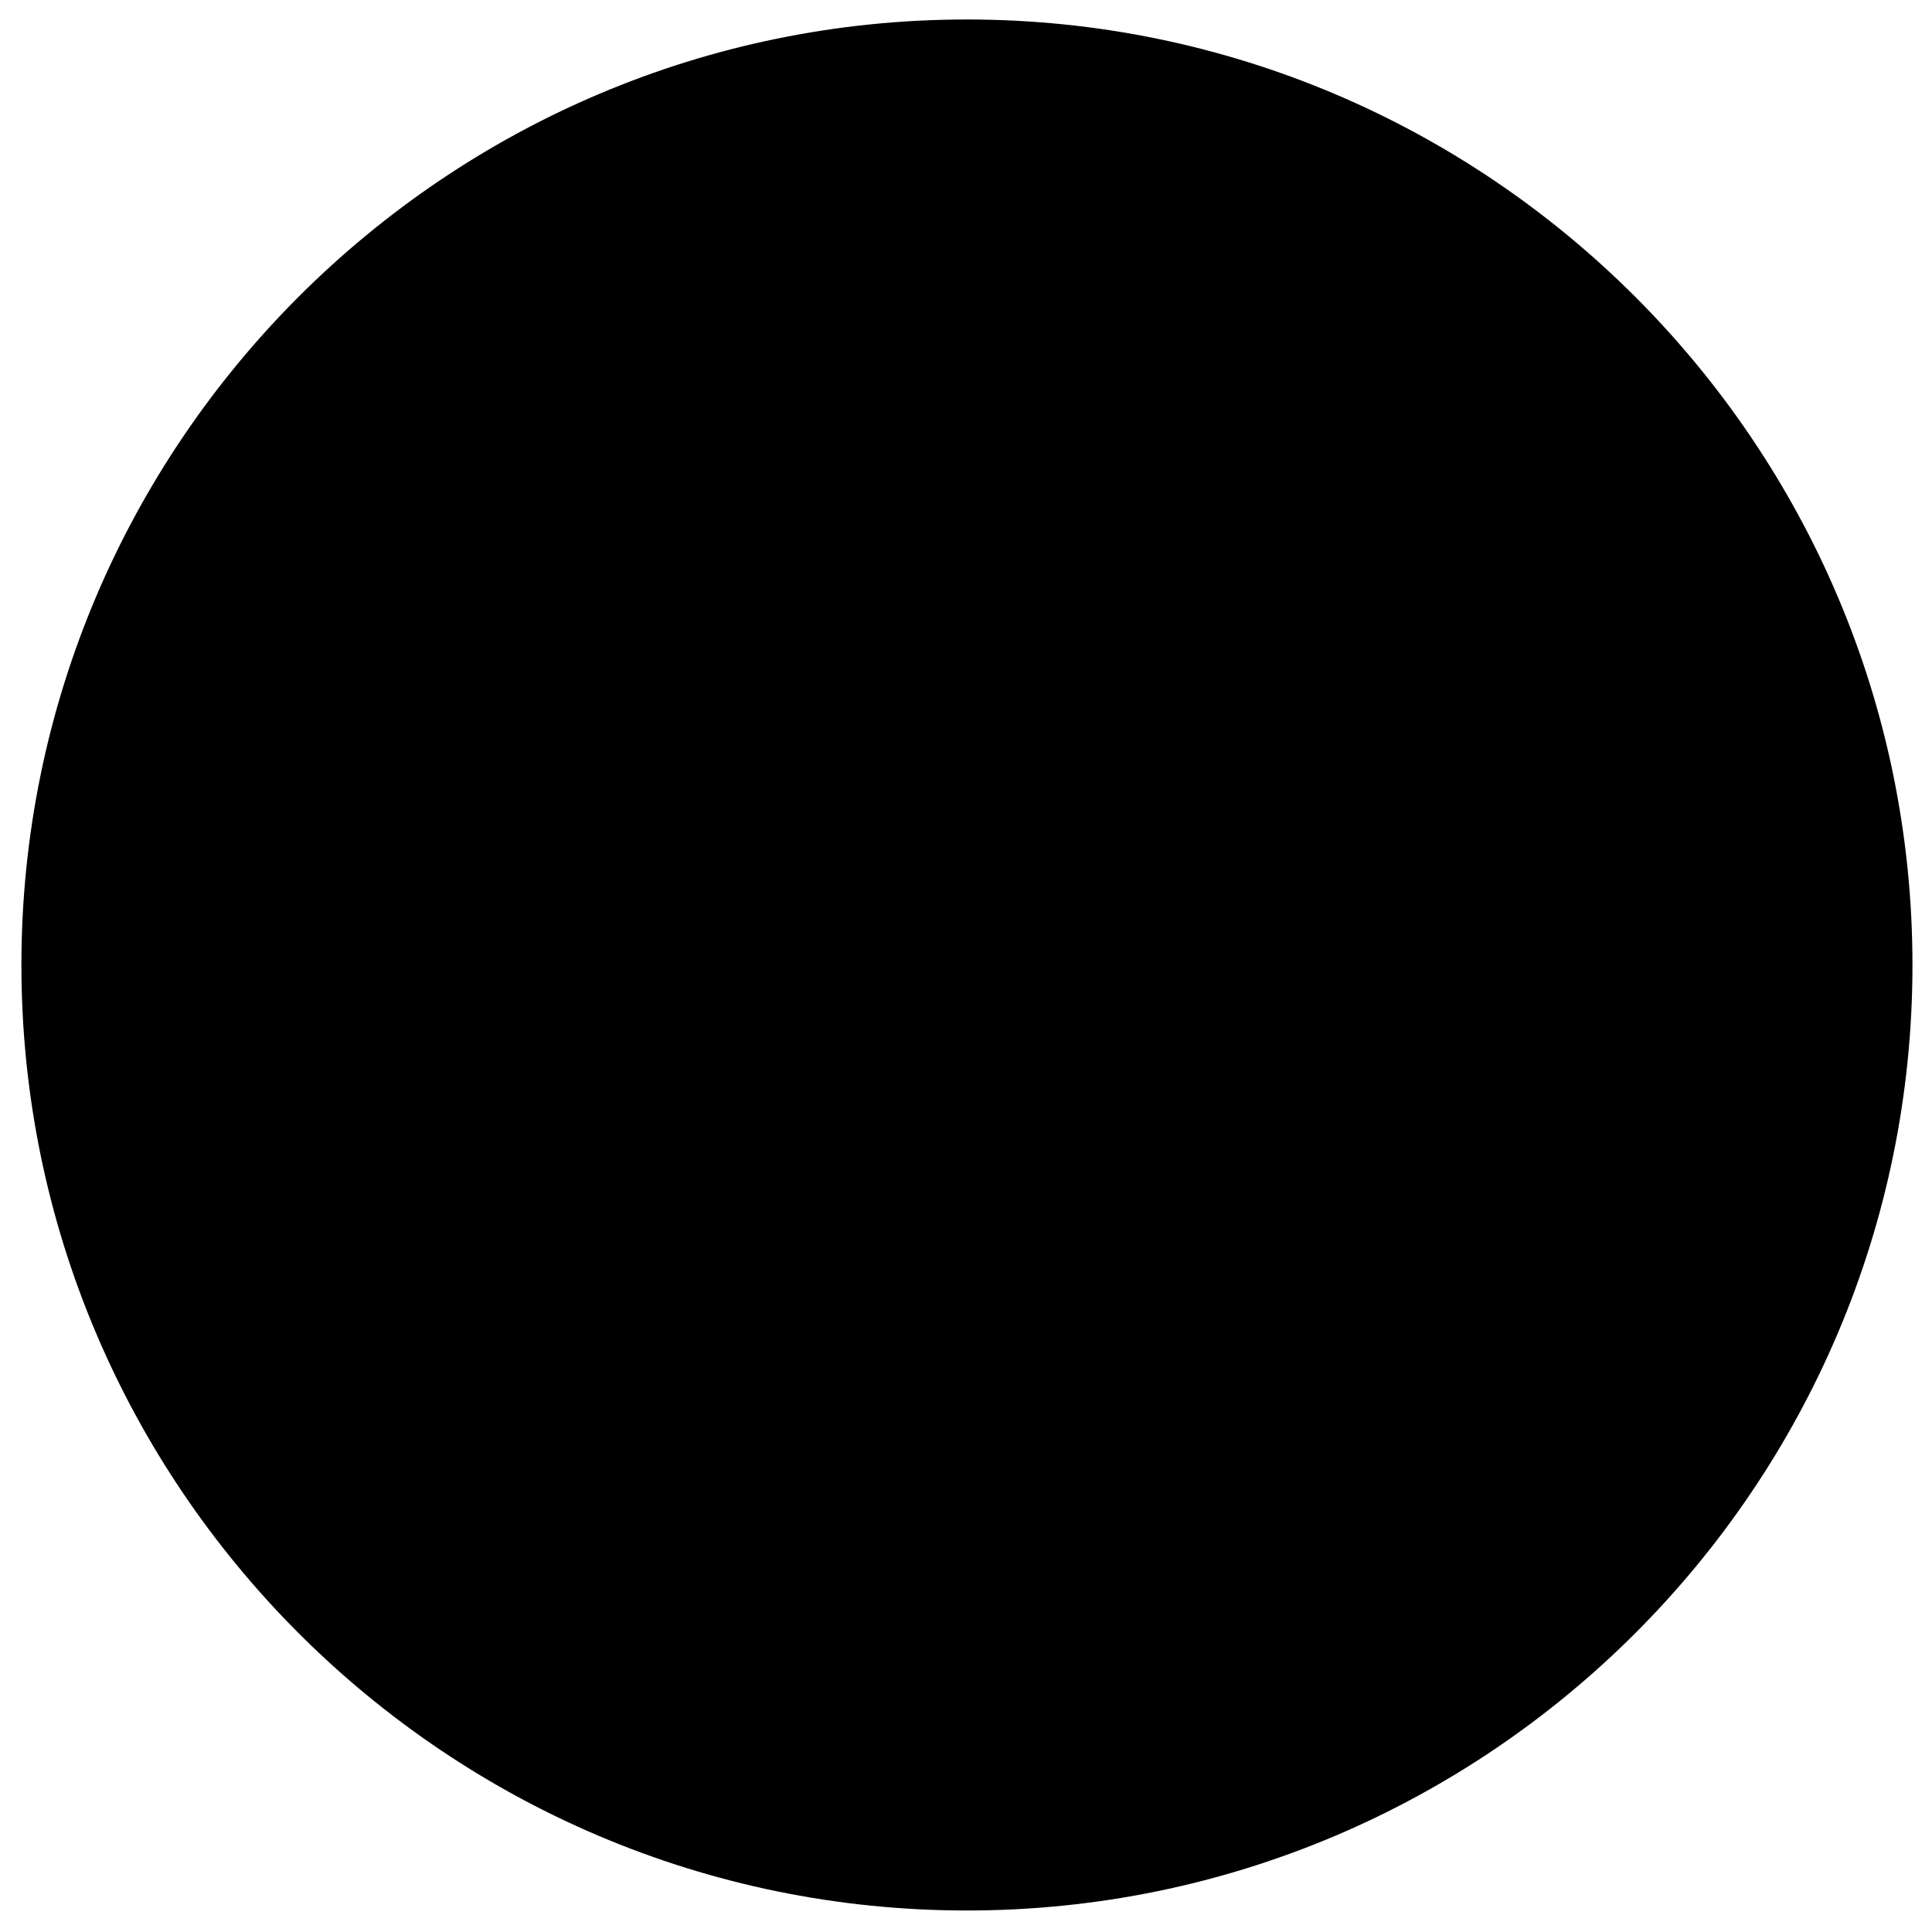
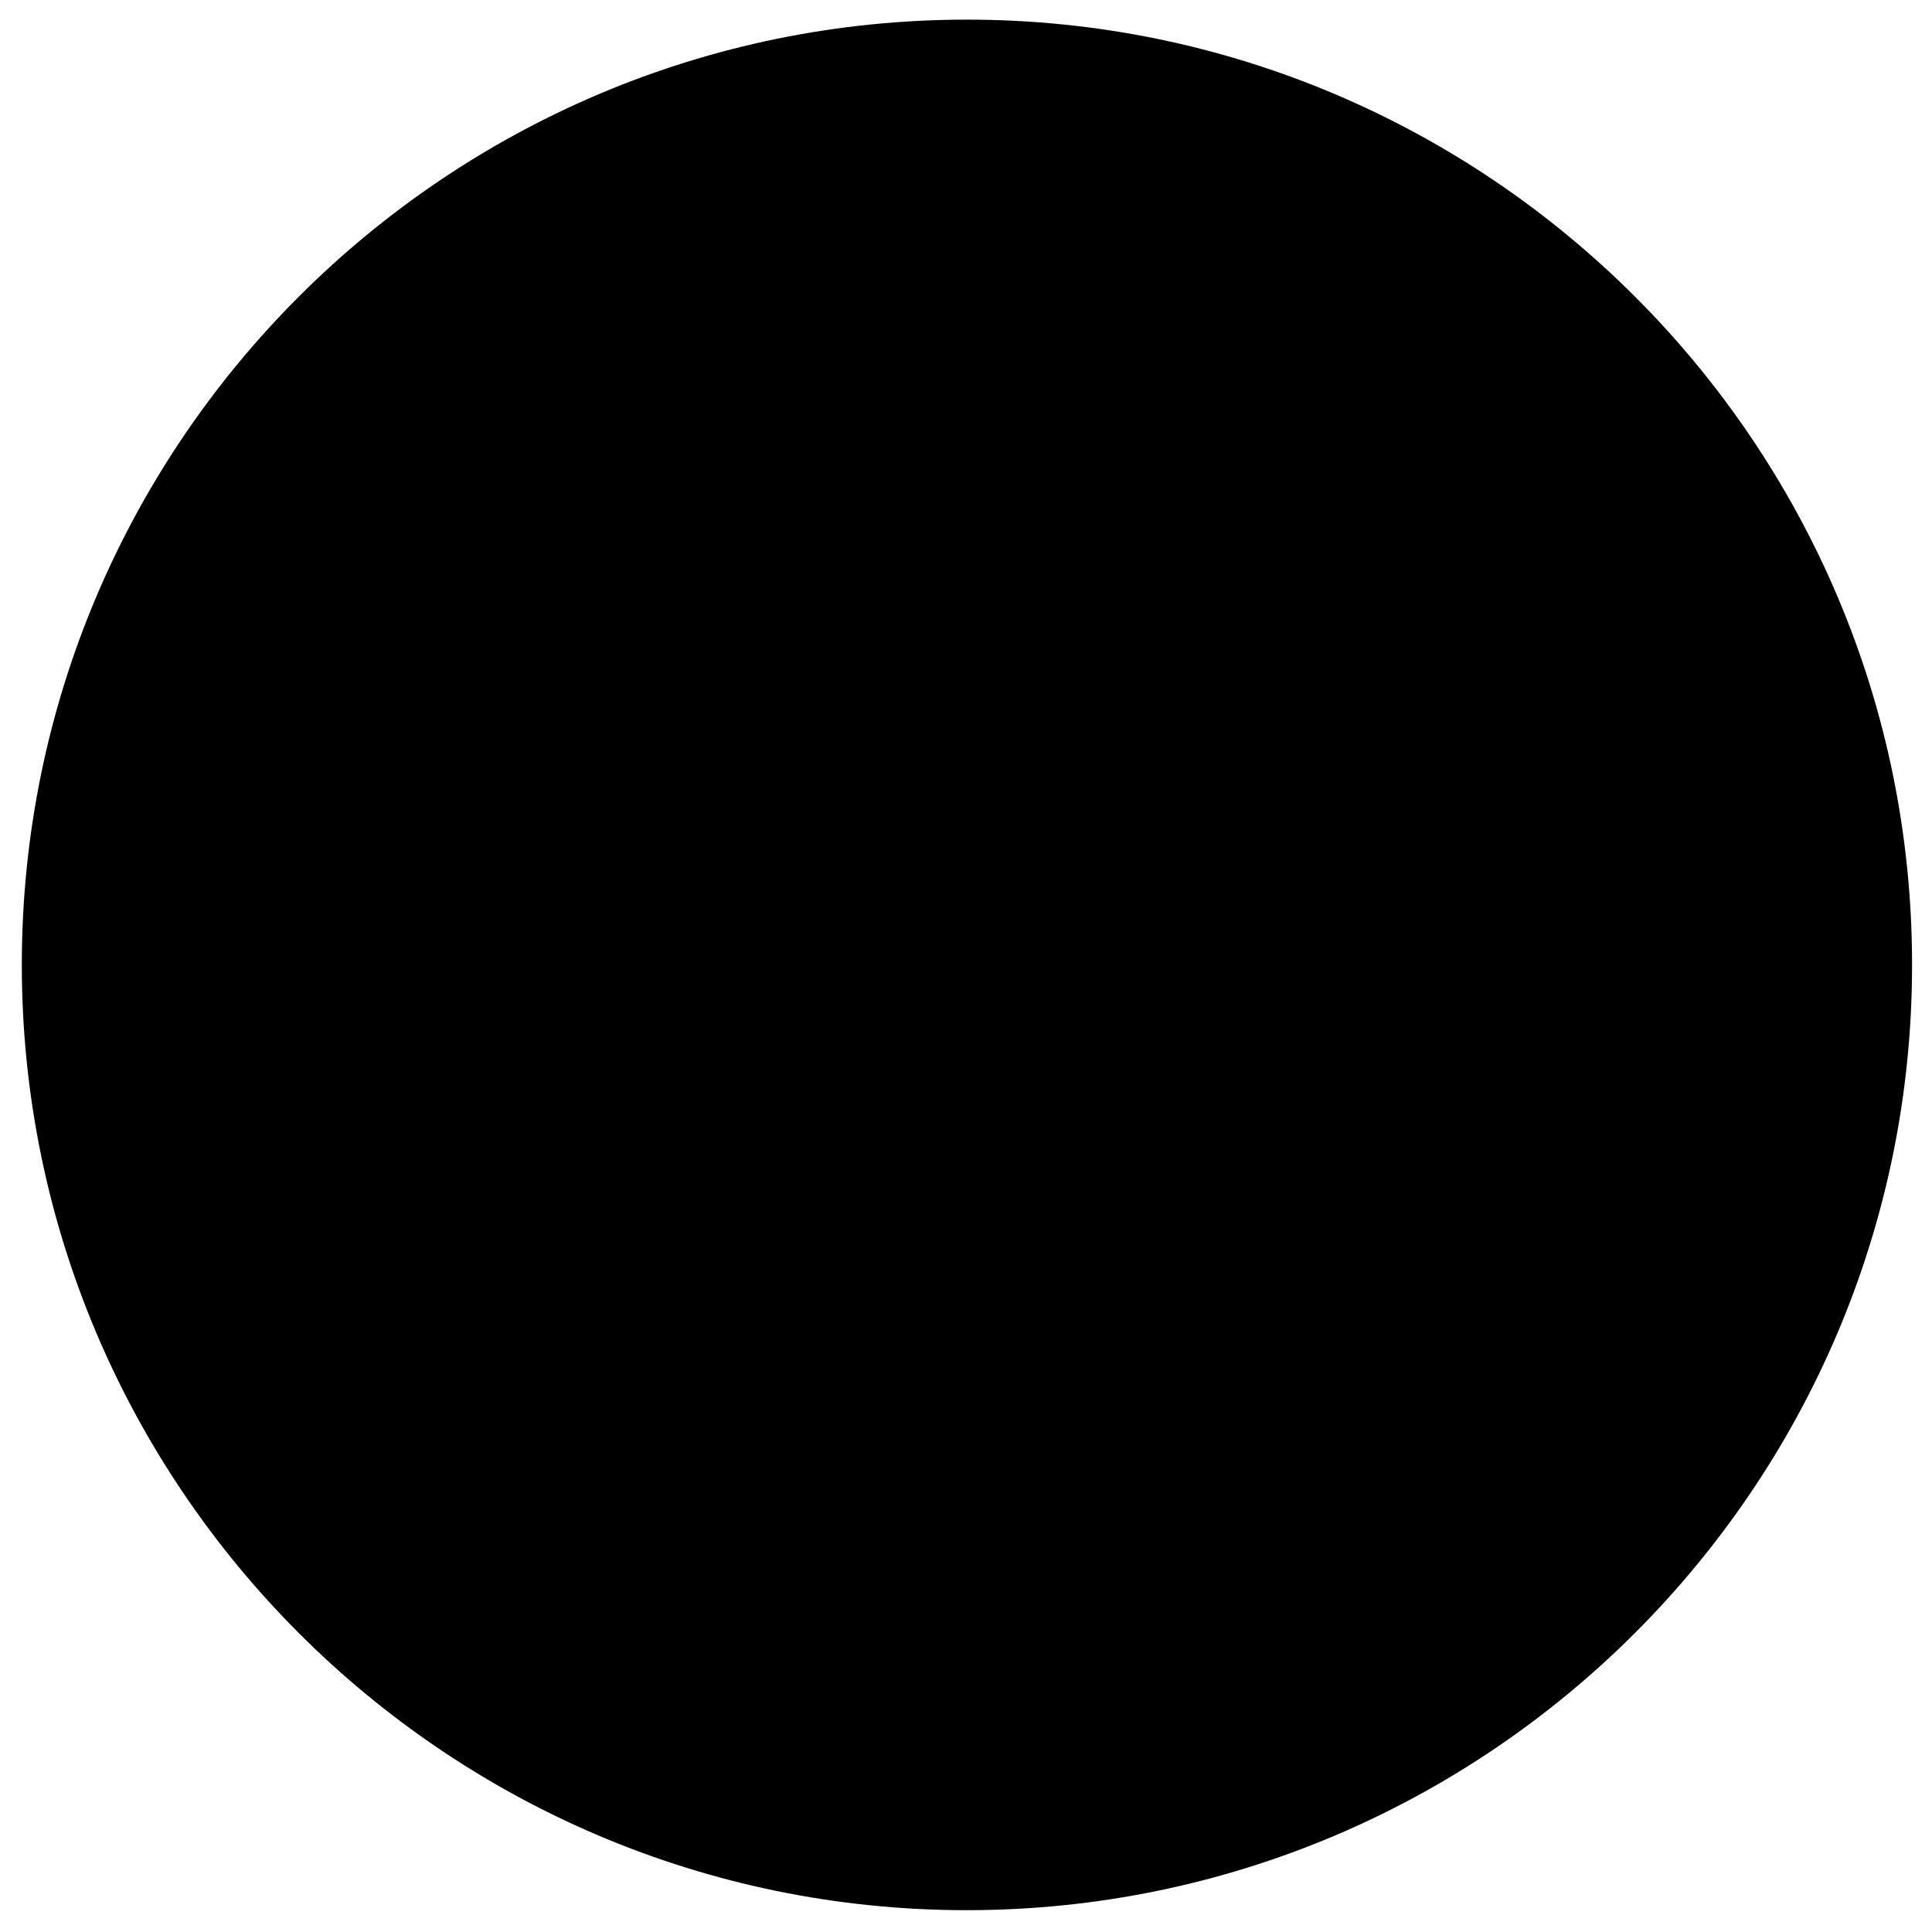
<svg xmlns="http://www.w3.org/2000/svg" width="62" height="62" viewBox="0 0 62 62">
  <g fill-rule="evenodd">
    <circle cx="31" cy="31" r="29" />
-     <path d="M31.94 12.694c-6.01 0-10.883 4.873-10.883 10.884 0 2.555.882 4.9 2.355 6.758h7.547v-.604c-1.19-.224-2.29-.81-3.238-1.687l1.515-1.584c.688.758 1.74 1.327 2.84 1.327 1.034 0 1.758-.637 1.758-1.515 0-1.55-2.238-1.74-3.857-2.686-.947-.55-1.704-1.377-1.704-2.738 0-1.67 1.205-2.807 2.686-3.22v-1.98h2.066v1.86c.93.103 1.825.43 2.72 1.083l-1.205 1.723c-.48-.448-1.29-.792-2.082-.792-.878 0-1.86.38-1.86 1.31 0 1.946 5.563 1.343 5.563 5.407 0 1.825-1.394 3.167-3.133 3.512v.586h1.832s2.625.022 3.84 1.77c2.513-1.993 4.127-5.07 4.127-8.528 0-6.01-4.874-10.884-10.886-10.884z" fill="currentColor" />
-     <path d="M31.03.625C14.3.625.687 14.235.687 30.967.687 47.697 14.3 61.31 31.03 61.31c16.73 0 30.343-13.61 30.343-30.342C61.373 14.238 47.76.625 31.03.625zm0 57.686c-7.296 0-13.93-2.878-18.837-7.552 1.506-1.505 3.01-3.014 4.5-4.533.553-.562 1.106-.78 1.897-.77 3.357.046 6.715.02 10.073.02 3.488 0 6.98-.006 10.467.004 1.005.002 1.846-.287 2.555-1.046 1.012-1.082 2.086-2.104 3.133-3.15 2.305-2.305 4.608-4.61 6.913-6.913.78-.777 1.198-1.66.743-2.758-.687-1.653-2.636-2-3.976-.676-2.555 2.52-5.066 5.083-7.635 7.588-.33.322-.893.56-1.354.567-2.6.055-5.2.027-7.8.027-1.317 0-2.637.04-3.95-.037-.284-.017-.543-.463-.814-.712.264-.216.5-.5.8-.626.254-.105.585-.024.88-.025 2.14-.008 4.28.04 6.418-.042 1.45-.056 2.377-1.108 2.332-2.413-.046-1.312-1.04-2.246-2.504-2.25-6.09-.016-12.18-.028-18.27.027-.62.005-1.388.323-1.833.758-2.895 2.818-5.755 5.673-8.585 8.558-1.597-3.47-2.494-7.325-2.494-11.388 0-15.077 12.266-27.342 27.343-27.342 15.078 0 27.344 12.266 27.344 27.342 0 15.076-12.268 27.343-27.344 27.343z" fill="currentColor" />
+     <path d="M31.94 12.7c-6 0-10.88 4.87-10.88 10.88 0 2.55.88 4.9 2.35 6.76h7.56v-.6c-1.2-.23-2.3-.82-3.24-1.7l1.52-1.58c.7.76 1.74 1.33 2.84 1.33 1.03 0 1.76-.65 1.76-1.53 0-1.55-2.24-1.74-3.86-2.68-.95-.57-1.7-1.4-1.7-2.75 0-1.67 1.2-2.8 2.68-3.22v-1.98h2.07v1.86c.93.1 1.82.44 2.72 1.1l-1.2 1.7c-.5-.44-1.3-.78-2.1-.78-.87 0-1.85.38-1.85 1.3 0 1.96 5.56 1.35 5.56 5.42 0 1.82-1.4 3.16-3.13 3.5v.6h1.83s2.63.02 3.84 1.77c2.5-2 4.13-5.07 4.13-8.52 0-6-4.88-10.9-10.9-10.9z" fill="currentColor" />
+     <path d="M31.03.63C14.3.63.7 14.22.7 30.96.7 47.7 14.3 61.3 31.02 61.3c16.73 0 30.34-13.6 30.34-30.33C61.37 14.24 47.77.63 31.03.63zm0 57.68c-7.3 0-13.93-2.87-18.84-7.54l4.5-4.53c.55-.57 1.1-.78 1.9-.77 3.35.04 6.7.02 10.06.02h10.47c1 0 1.85-.3 2.55-1.05 1.02-1.08 2.1-2.1 3.14-3.15l6.9-6.9c.8-.8 1.2-1.67.75-2.77-.68-1.64-2.63-2-3.97-.66-2.56 2.52-5.07 5.08-7.64 7.58-.33.33-.9.56-1.35.57-2.6.05-5.2.02-7.8.02-1.3 0-2.63.04-3.94-.04-.3-.02-.55-.46-.82-.7.27-.23.5-.5.8-.64.26-.1.6-.02.9-.02 2.12 0 4.27.04 6.4-.05 1.45-.05 2.38-1.1 2.33-2.4-.04-1.32-1.03-2.25-2.5-2.26-6.1 0-12.18-.02-18.27.04-.62 0-1.4.32-1.83.76-2.9 2.82-5.76 5.67-8.6 8.56C4.6 38.9 3.7 35.03 3.7 30.96 3.7 15.9 15.94 3.64 31.02 3.64c15.08 0 27.34 12.26 27.34 27.34 0 15.07-12.26 27.34-27.34 27.34z" fill="currentColor" />
  </g>
</svg>
